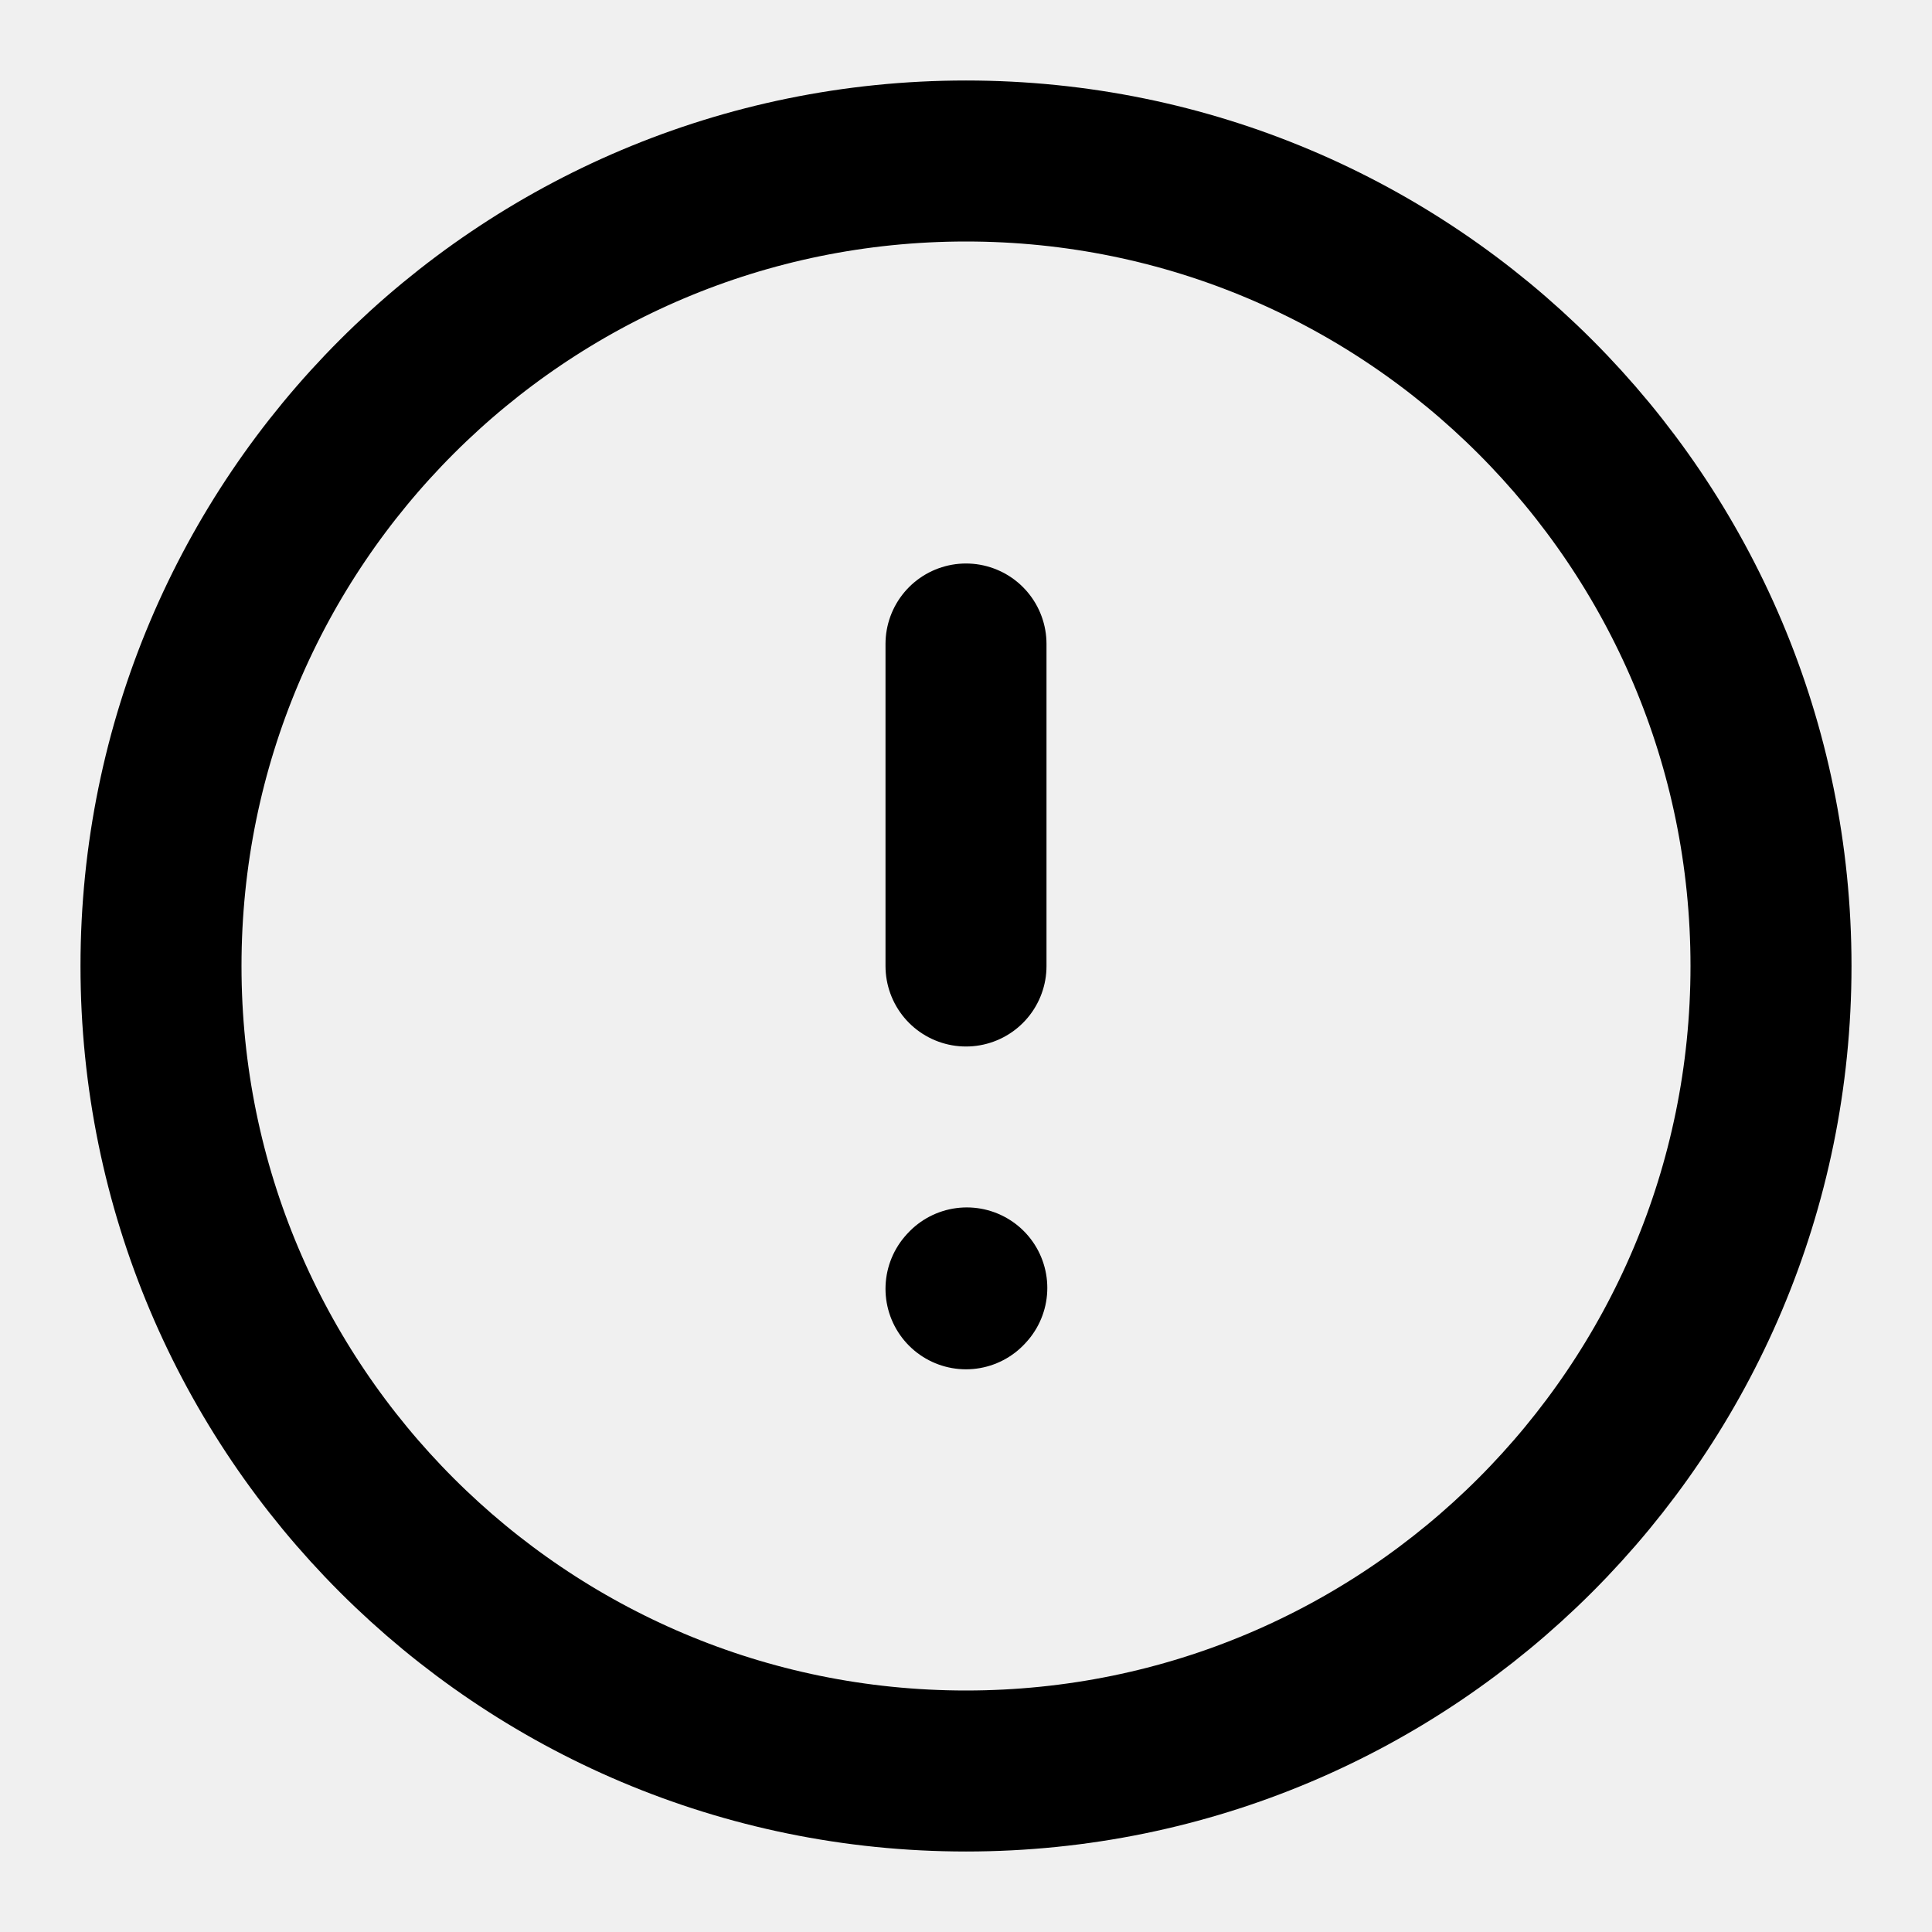
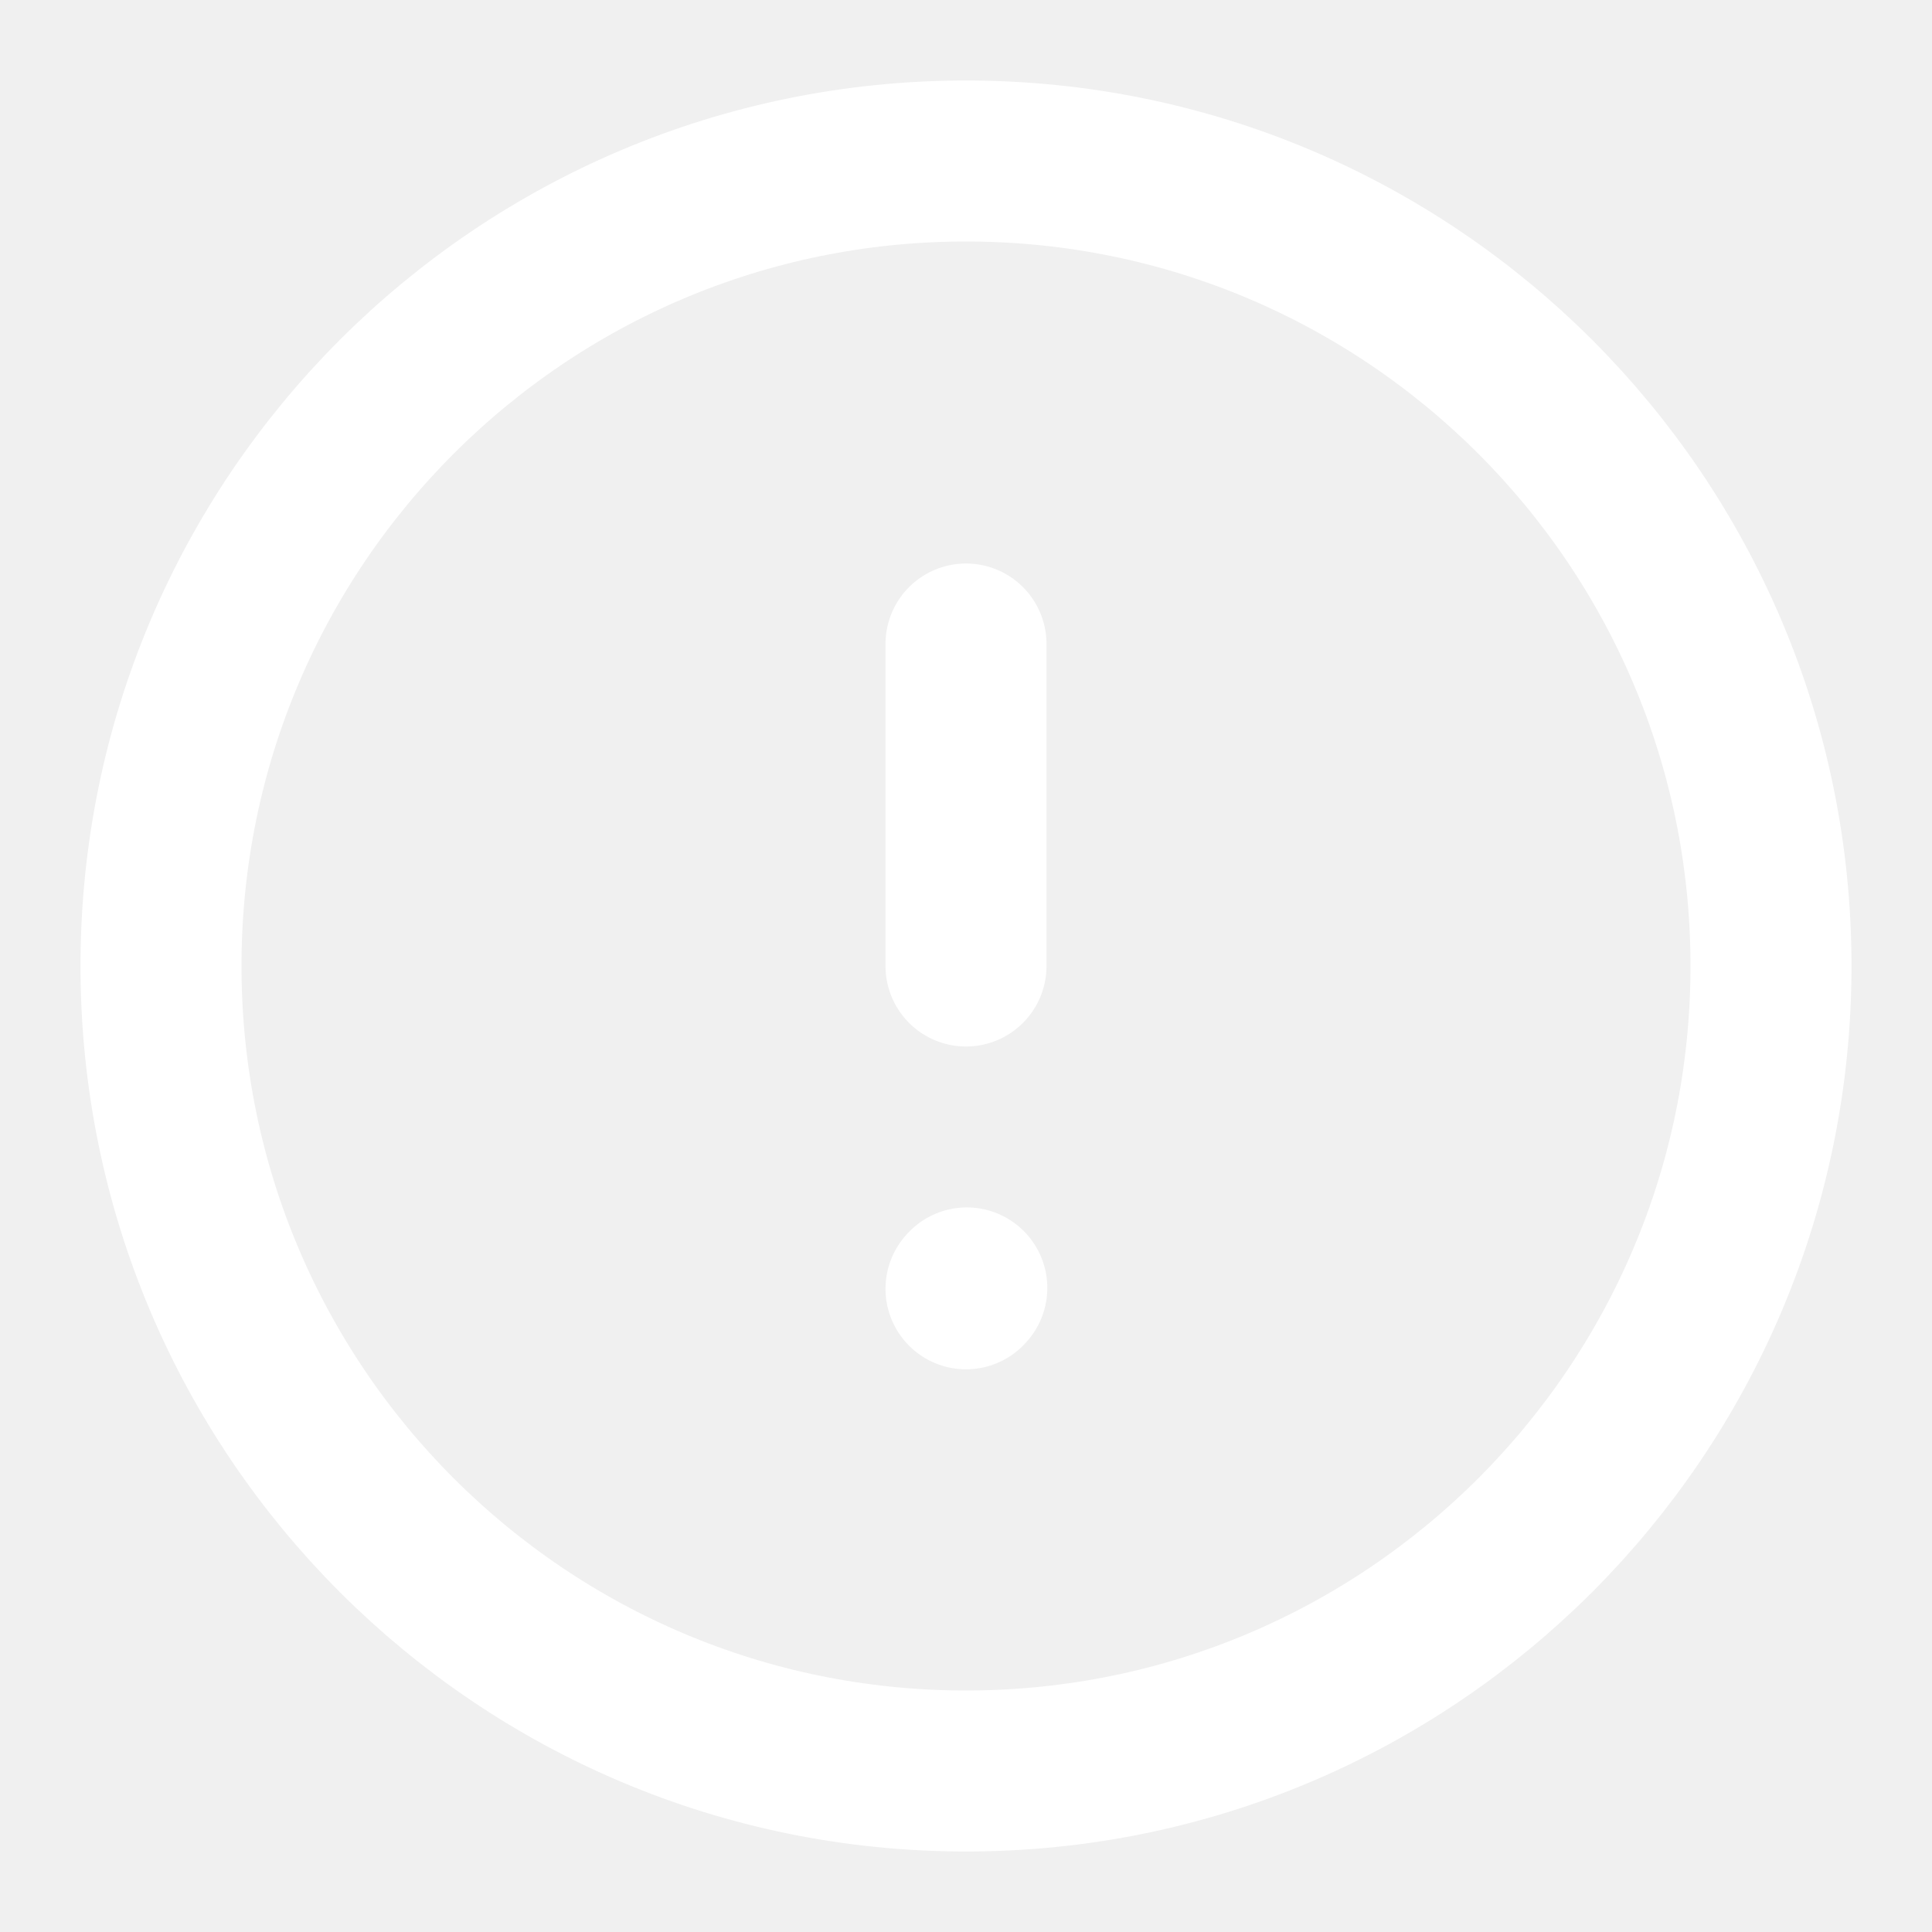
<svg xmlns="http://www.w3.org/2000/svg" width="24" height="24" viewBox="0 0 24 24" fill="none">
-   <path d="M12 22C17.523 22 22 17.523 22 12C22 6.477 17.523 2 12 2C6.477 2 2 6.477 2 12C2 17.523 6.477 22 12 22Z" stroke="black" stroke-width="2" stroke-linecap="round" stroke-linejoin="round" />
-   <path d="M12 8V12" stroke="black" stroke-width="2" stroke-linecap="round" stroke-linejoin="round" />
-   <path d="M12 16.01L12.01 15.999" stroke="black" stroke-width="2" stroke-linecap="round" stroke-linejoin="round" />
+   <path d="M12 22C17.523 22 22 17.523 22 12C22 6.477 17.523 2 12 2C6.477 2 2 6.477 2 12C2 17.523 6.477 22 12 22Z" stroke="white" stroke-width="2" stroke-linecap="round" stroke-linejoin="round" />
+   <path d="M12 8V12" stroke="white" stroke-width="2" stroke-linecap="round" stroke-linejoin="round" />
+   <path d="M12 16.01L12.01 15.999" stroke="white" stroke-width="2" stroke-linecap="round" stroke-linejoin="round" />
</svg>
